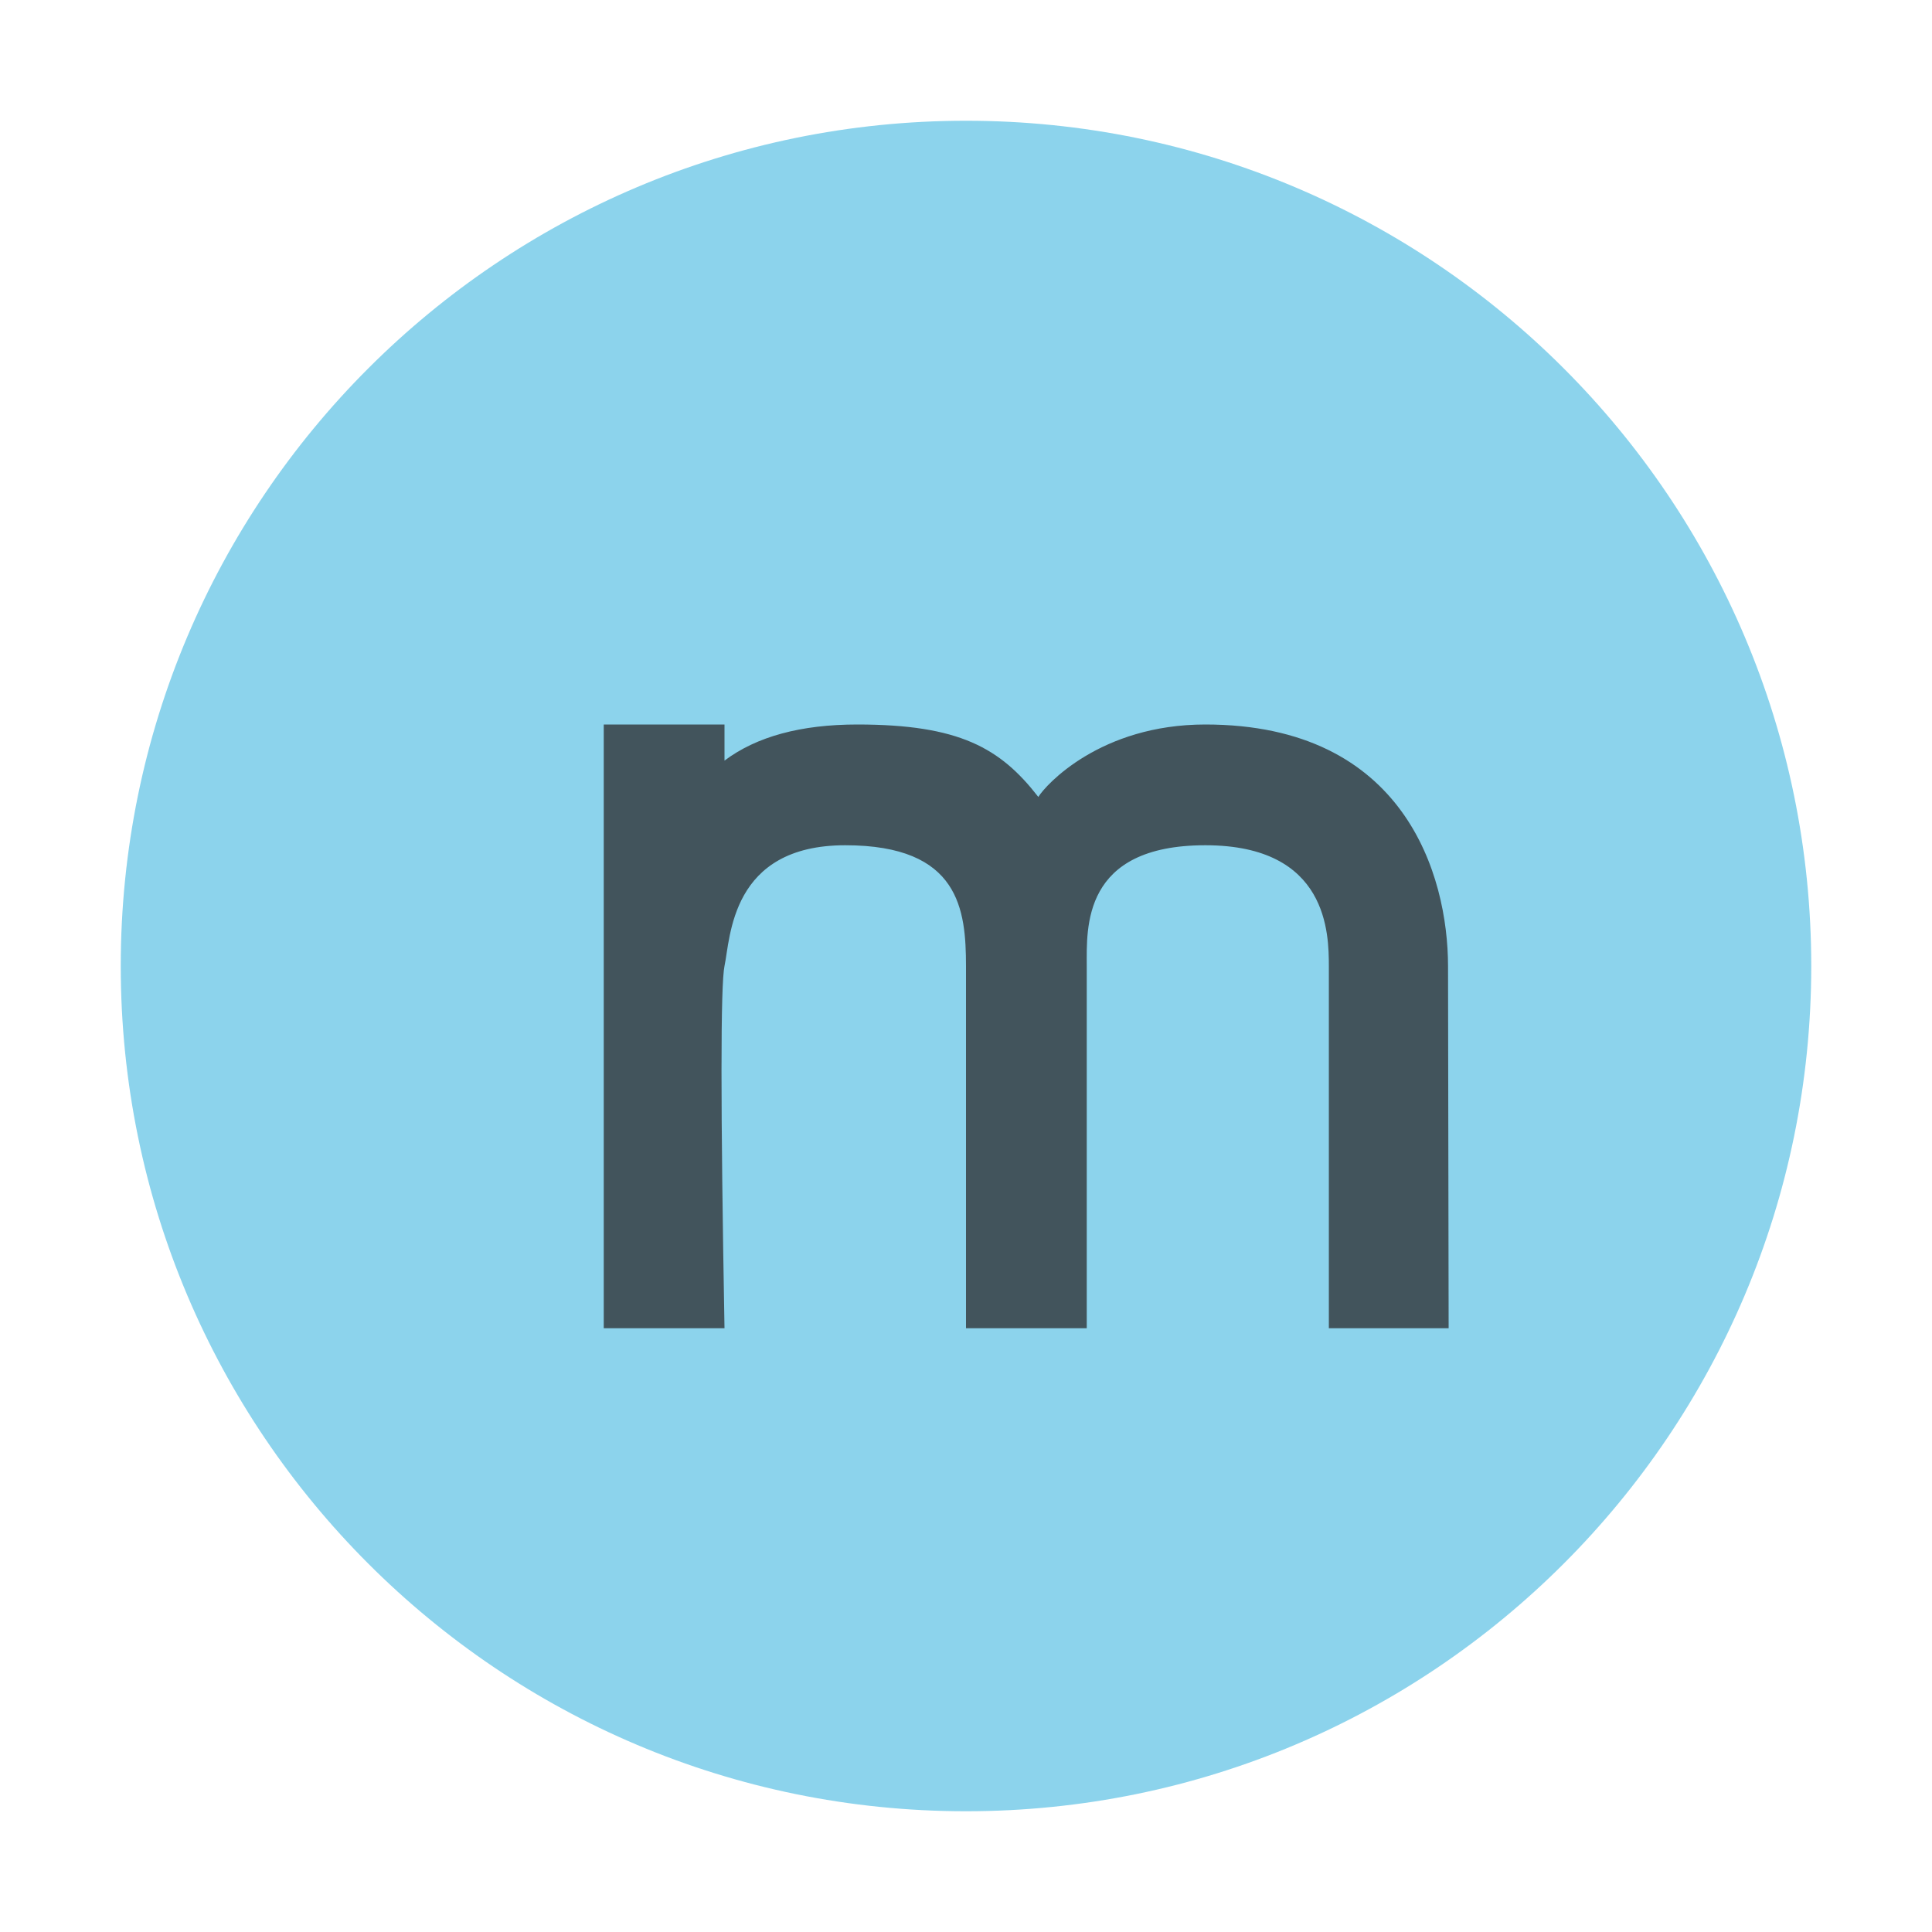
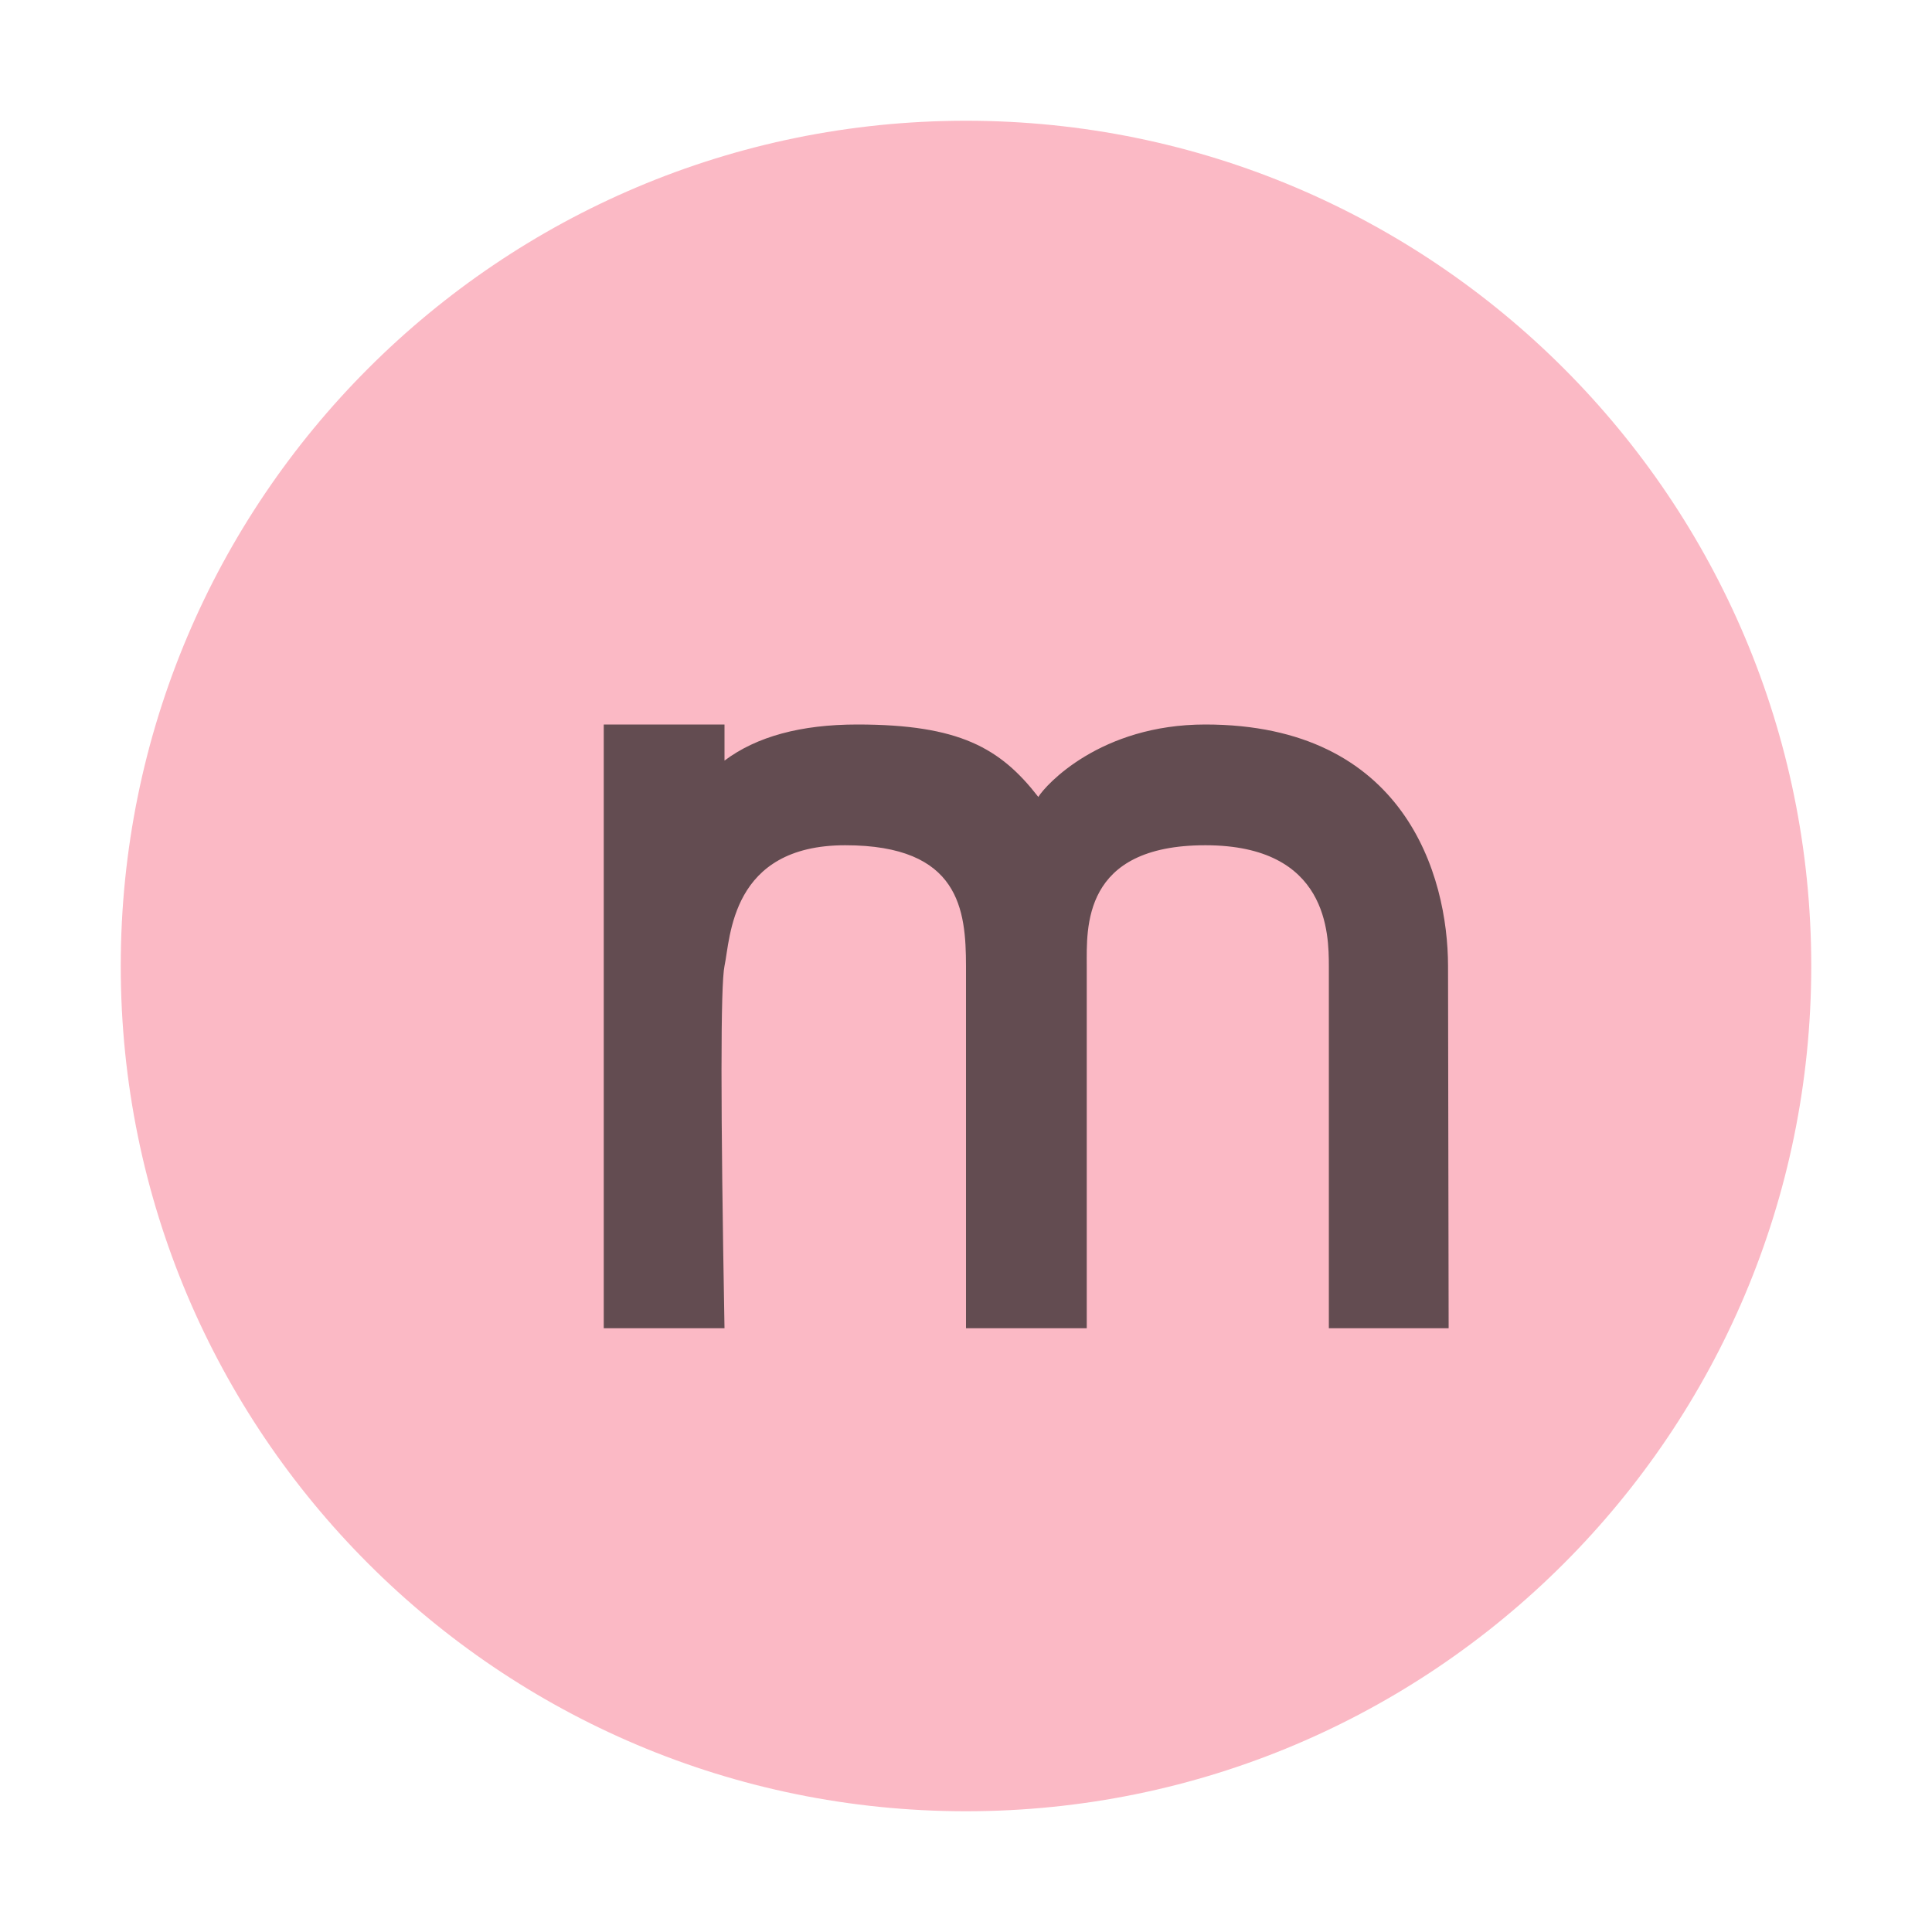
<svg xmlns="http://www.w3.org/2000/svg" width="16" height="16" viewBox="0 0 16 16">
  <g fill="none" fill-rule="evenodd">
-     <path fill="#40B6E0" fill-opacity=".6" d="M15,8 C15,11.866 11.866,15 8,15 C4.134,15 1,11.866 1,8 C1,4.134 4.134,1 8,1 C11.866,1 15,4.134 15,8" />
+     <path fill="#F98B9E" fill-opacity=".6" d="M15,8 C15,11.866 11.866,15 8,15 C4.134,15 1,11.866 1,8 C1,4.134 4.134,1 8,1 C11.866,1 15,4.134 15,8" />
    <path fill="#231F20" fill-opacity=".7" d="M6.992,2 C6.991,1.251 6.635,0 4.982,0 C4.112,0 3.658,0.502 3.599,0.6 C3.284,0.194 2.944,0 2.1,0 C1.632,0 1.265,0.1 1,0.299 L1,0 L0,0 L0,5 L1,5 C0.967,3.156 0.967,2.156 1,2 C1.05,1.766 1.05,1 2,1 C2.95,1 2.999,1.537 3,2 L3,5 L4,5 L4,2 C4,1.686 3.959,1 4.982,1 C6.004,1 6.004,1.74 6.005,2 C6.005,2.79 6.005,3.383 6.005,3.778 C6.005,4.05 6.005,4.457 6.005,5 L6.997,5 L6.992,2 Z" transform="translate(5 6)" />
  </g>
</svg>
